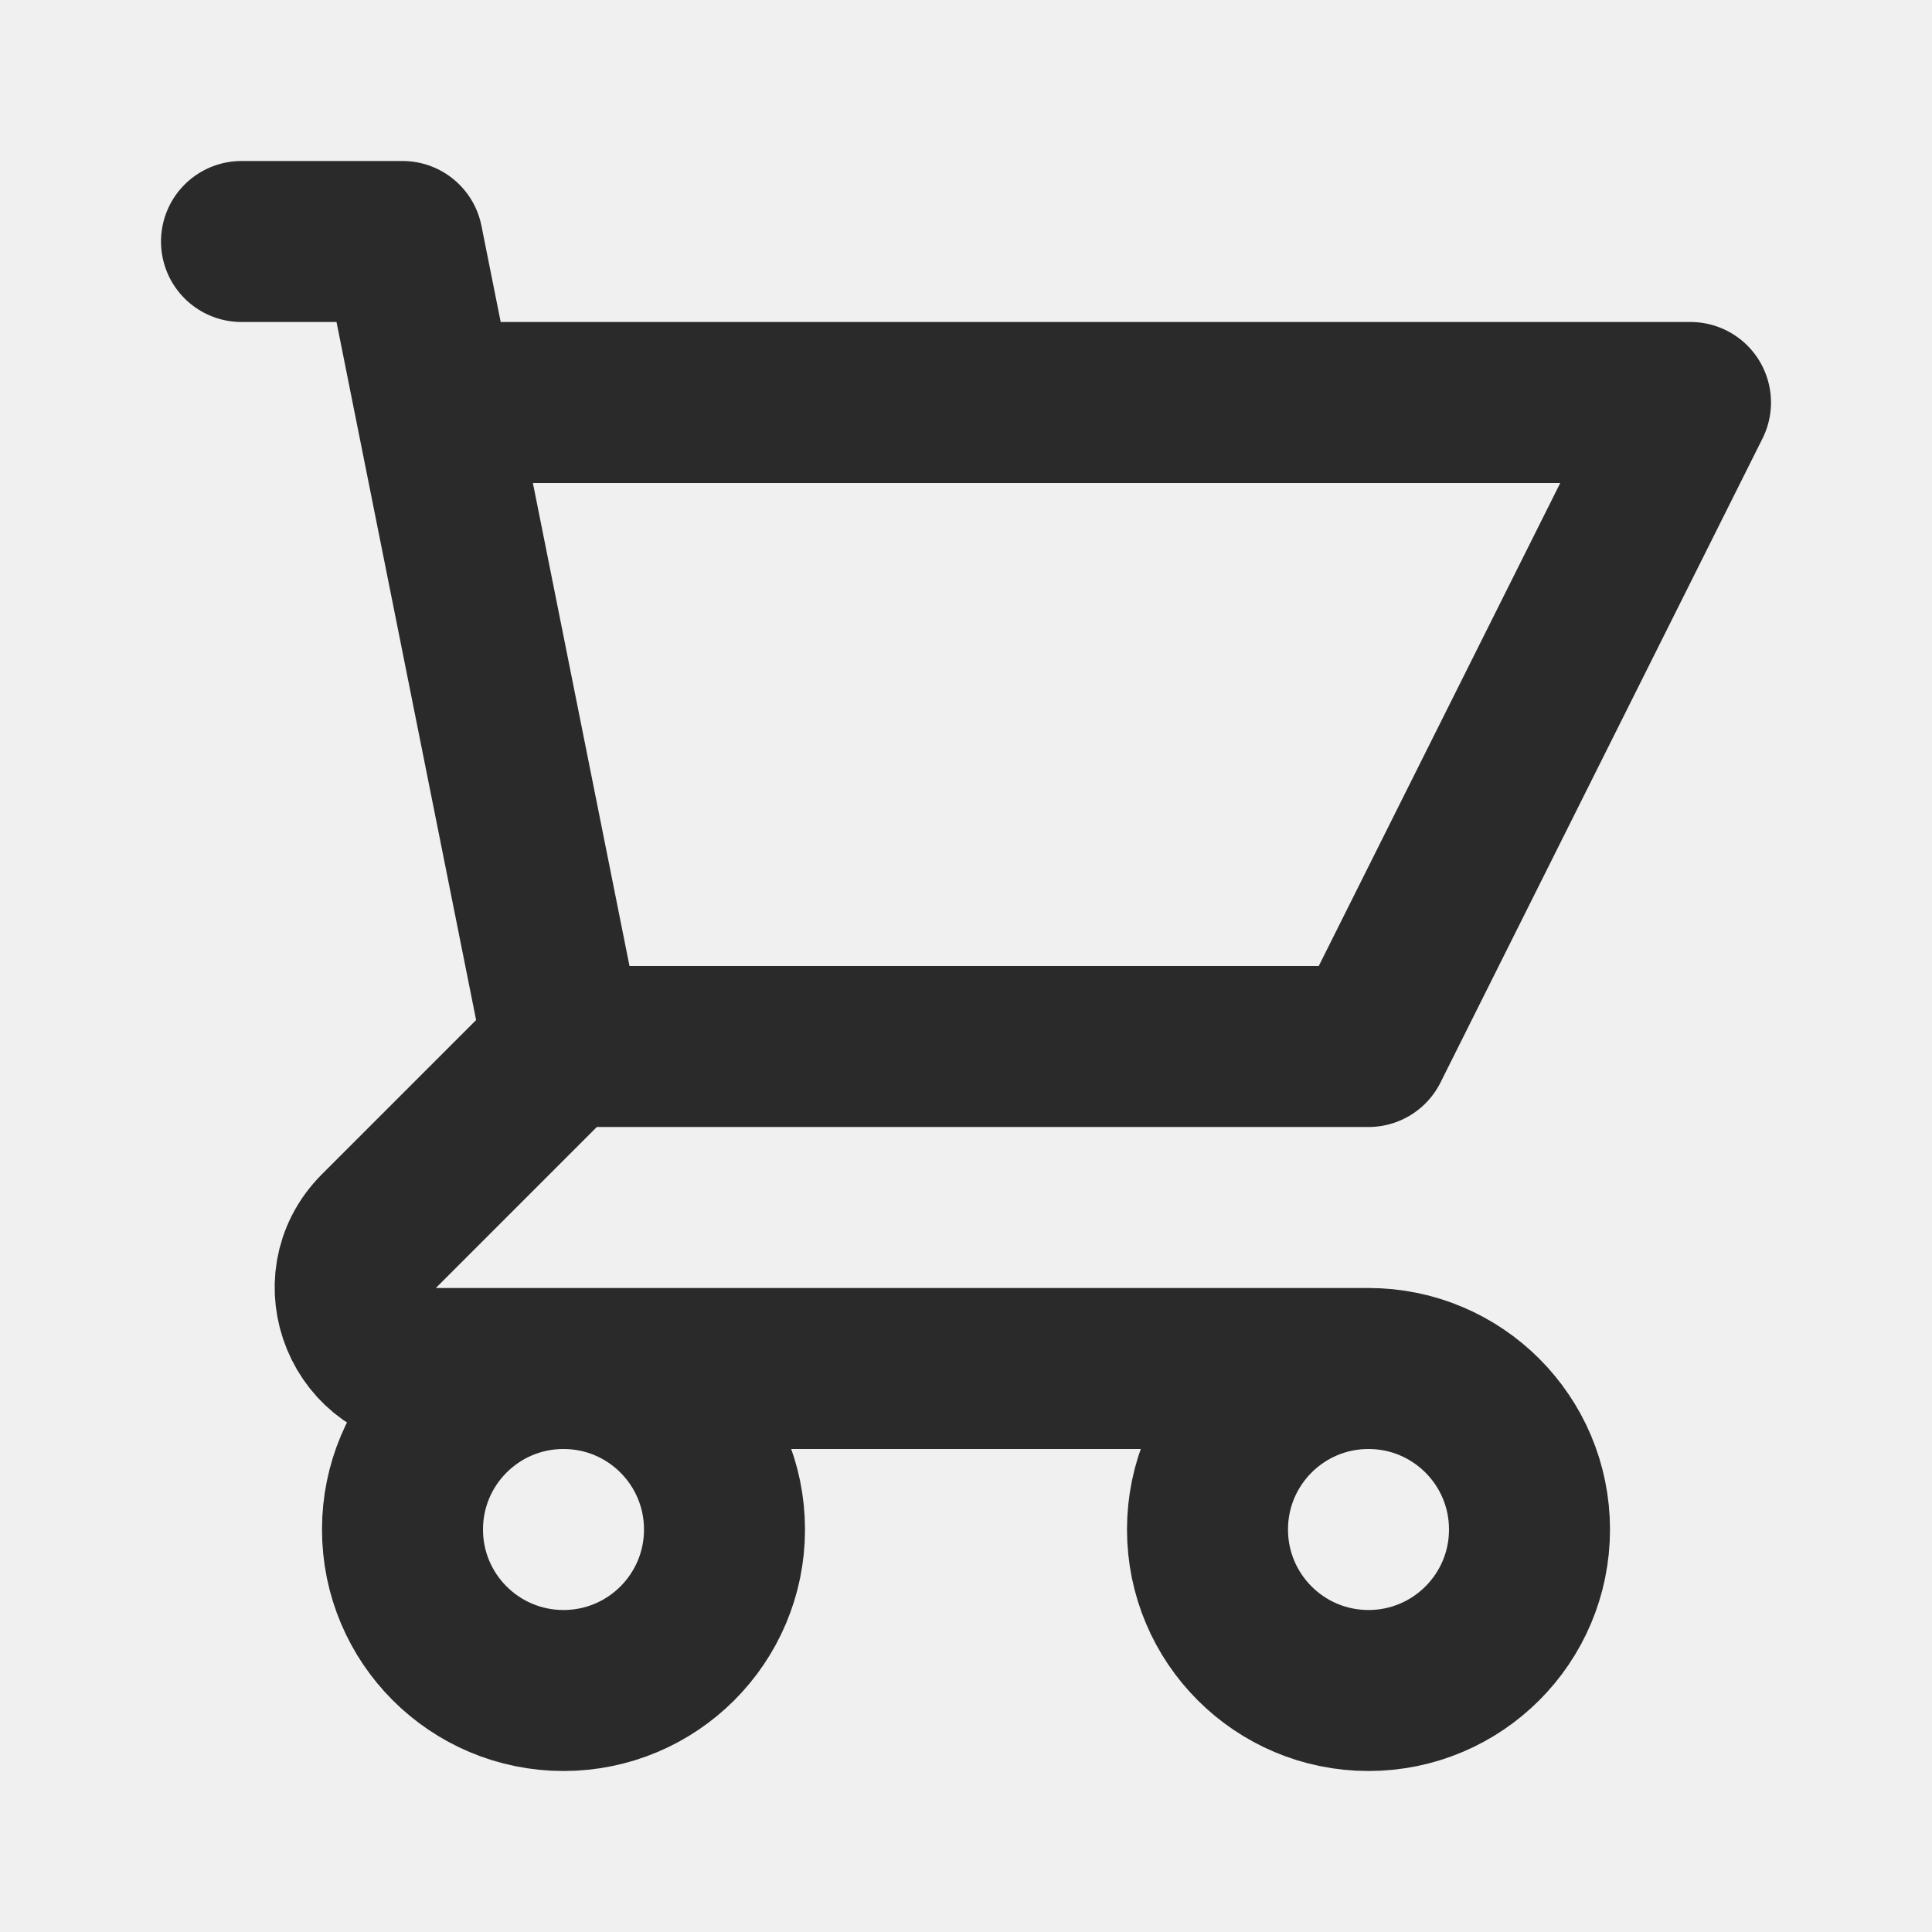
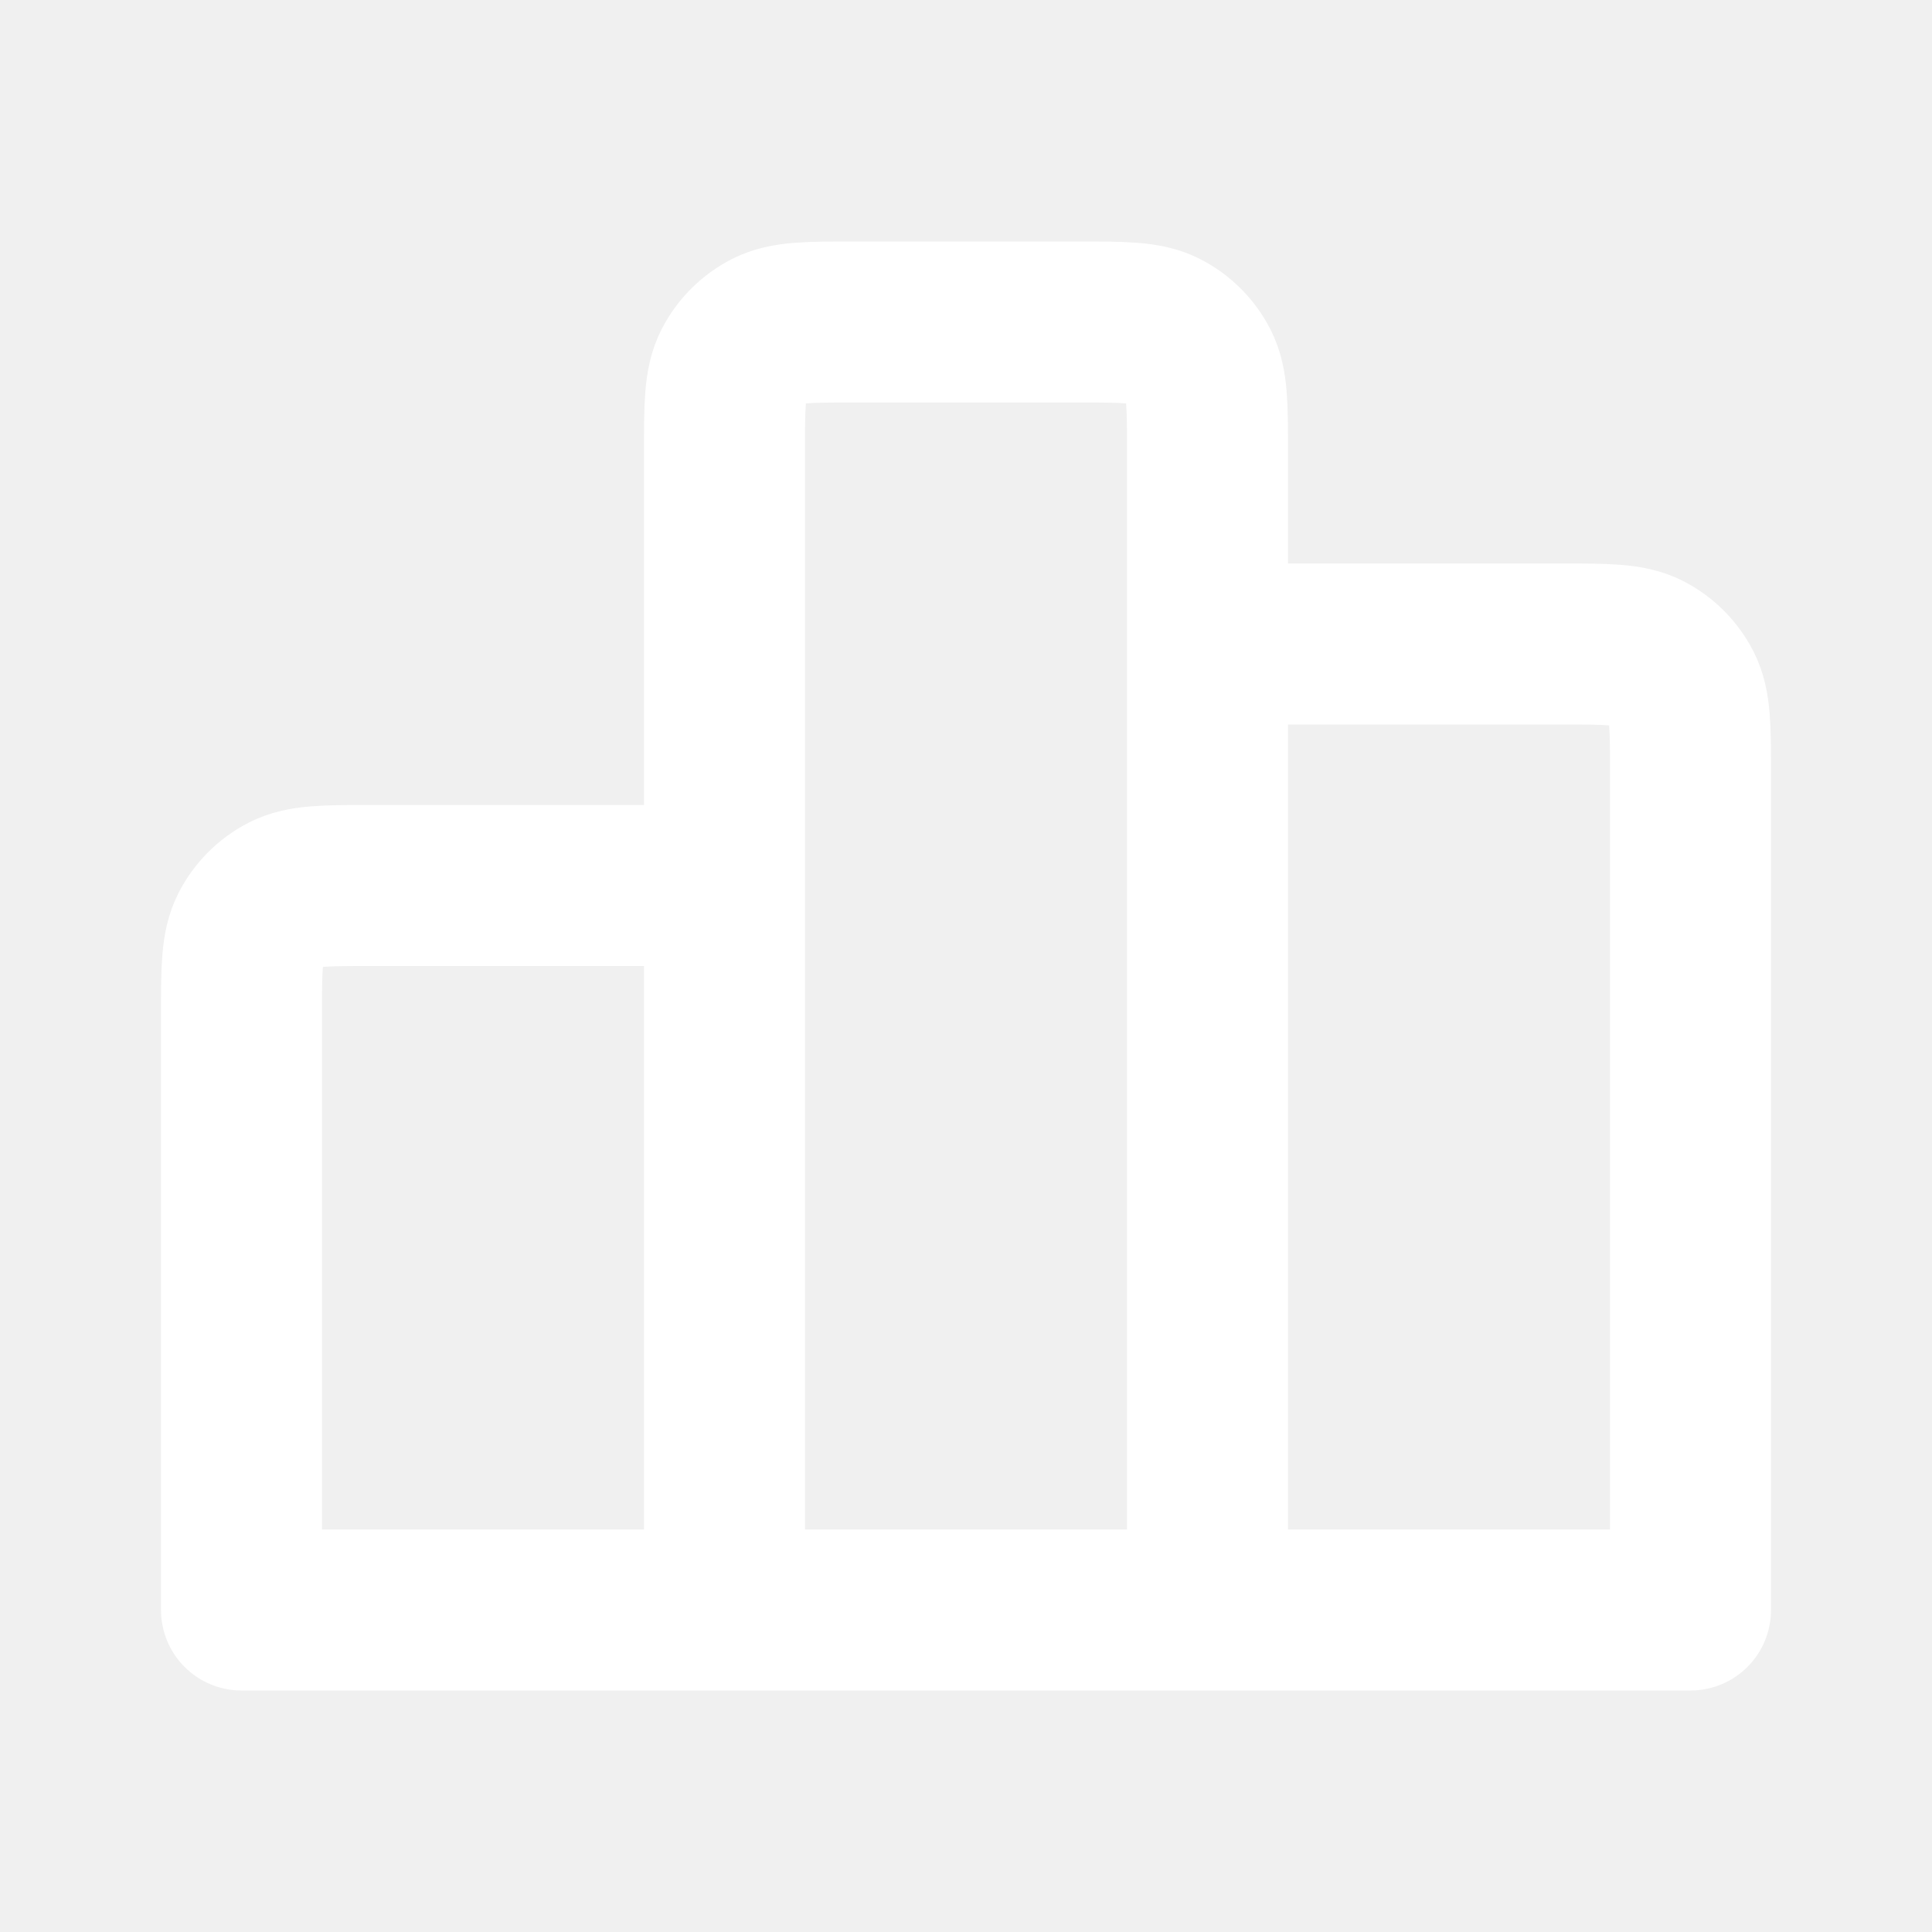
<svg xmlns="http://www.w3.org/2000/svg" width="24" height="24" viewBox="0 0 24 24" fill="none">
-   <path d="M3 3H5L5.4 5M7 13H17L21 5H5.4M7 13L5.4 5M7 13L4.707 15.293C4.077 15.923 4.523 17 5.414 17H17M17 17C15.895 17 15 17.895 15 19C15 20.105 15.895 21 17 21C18.105 21 19 20.105 19 19C19 17.895 18.105 17 17 17ZM9 19C9 20.105 8.105 21 7 21C5.895 21 5 20.105 5 19C5 17.895 5.895 17 7 17C8.105 17 9 17.895 9 19Z" stroke="#2B2A2A" stroke-width="2" stroke-linecap="round" stroke-linejoin="round" />
+   <g id="Interface / Chart_Bar_Vertical_01">
+     <path id="Vector" d="M9 11V20M9 11H4.6C4.04 11 3.76 11 3.546 11.109C3.358 11.205 3.205 11.358 3.109 11.546C3 11.76 3 12.04 3 12.6V20H9M9 11V5.6C9 5.04 9 4.76 9.109 4.546C9.205 4.358 9.358 4.205 9.546 4.109C9.76 4 10.04 4 10.6 4H13.4C13.96 4 14.24 4 14.454 4.109C14.642 4.205 14.795 4.358 14.891 4.546C15 4.76 15 5.04 15 5.6V8M9 20H15M15 20L21 20V9.6C21 9.04 21 8.76 20.891 8.546C20.795 8.358 20.643 8.205 20.455 8.109C20.241 8 19.96 8 19.4 8H15M15 20V8" stroke="white" stroke-width="2" stroke-linecap="round" stroke-linejoin="round" />
+   </g>
</svg>
